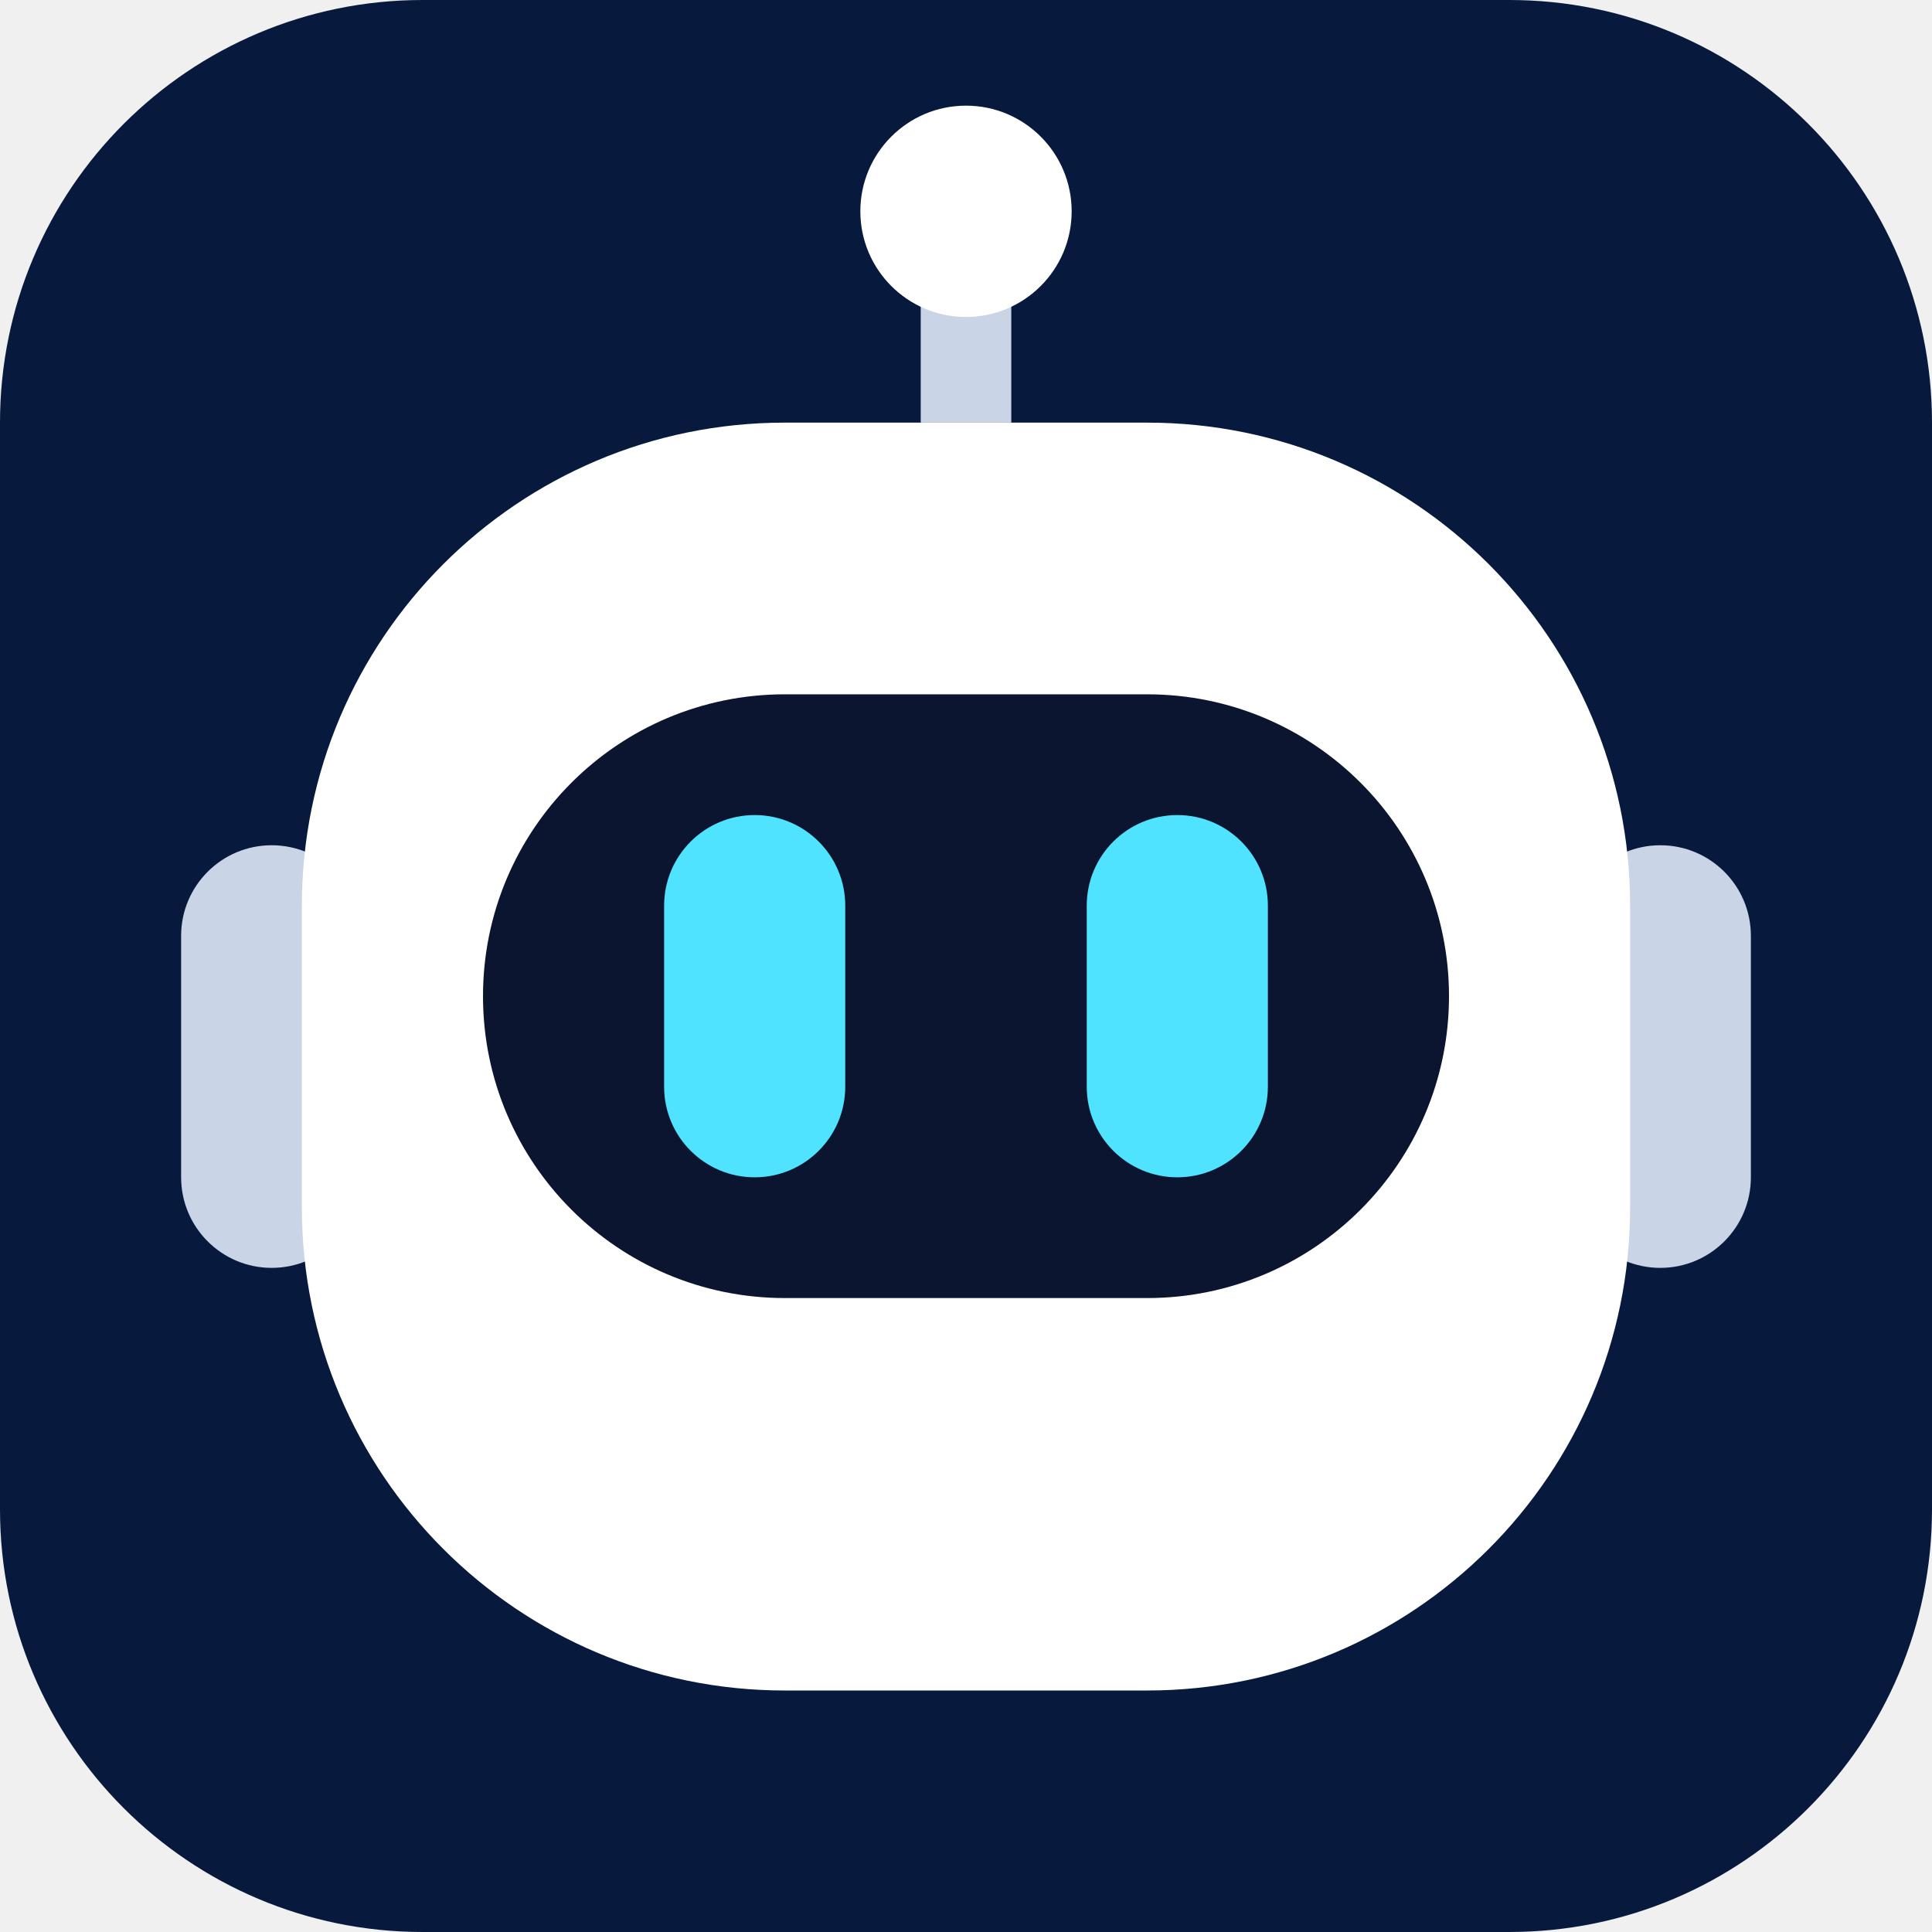
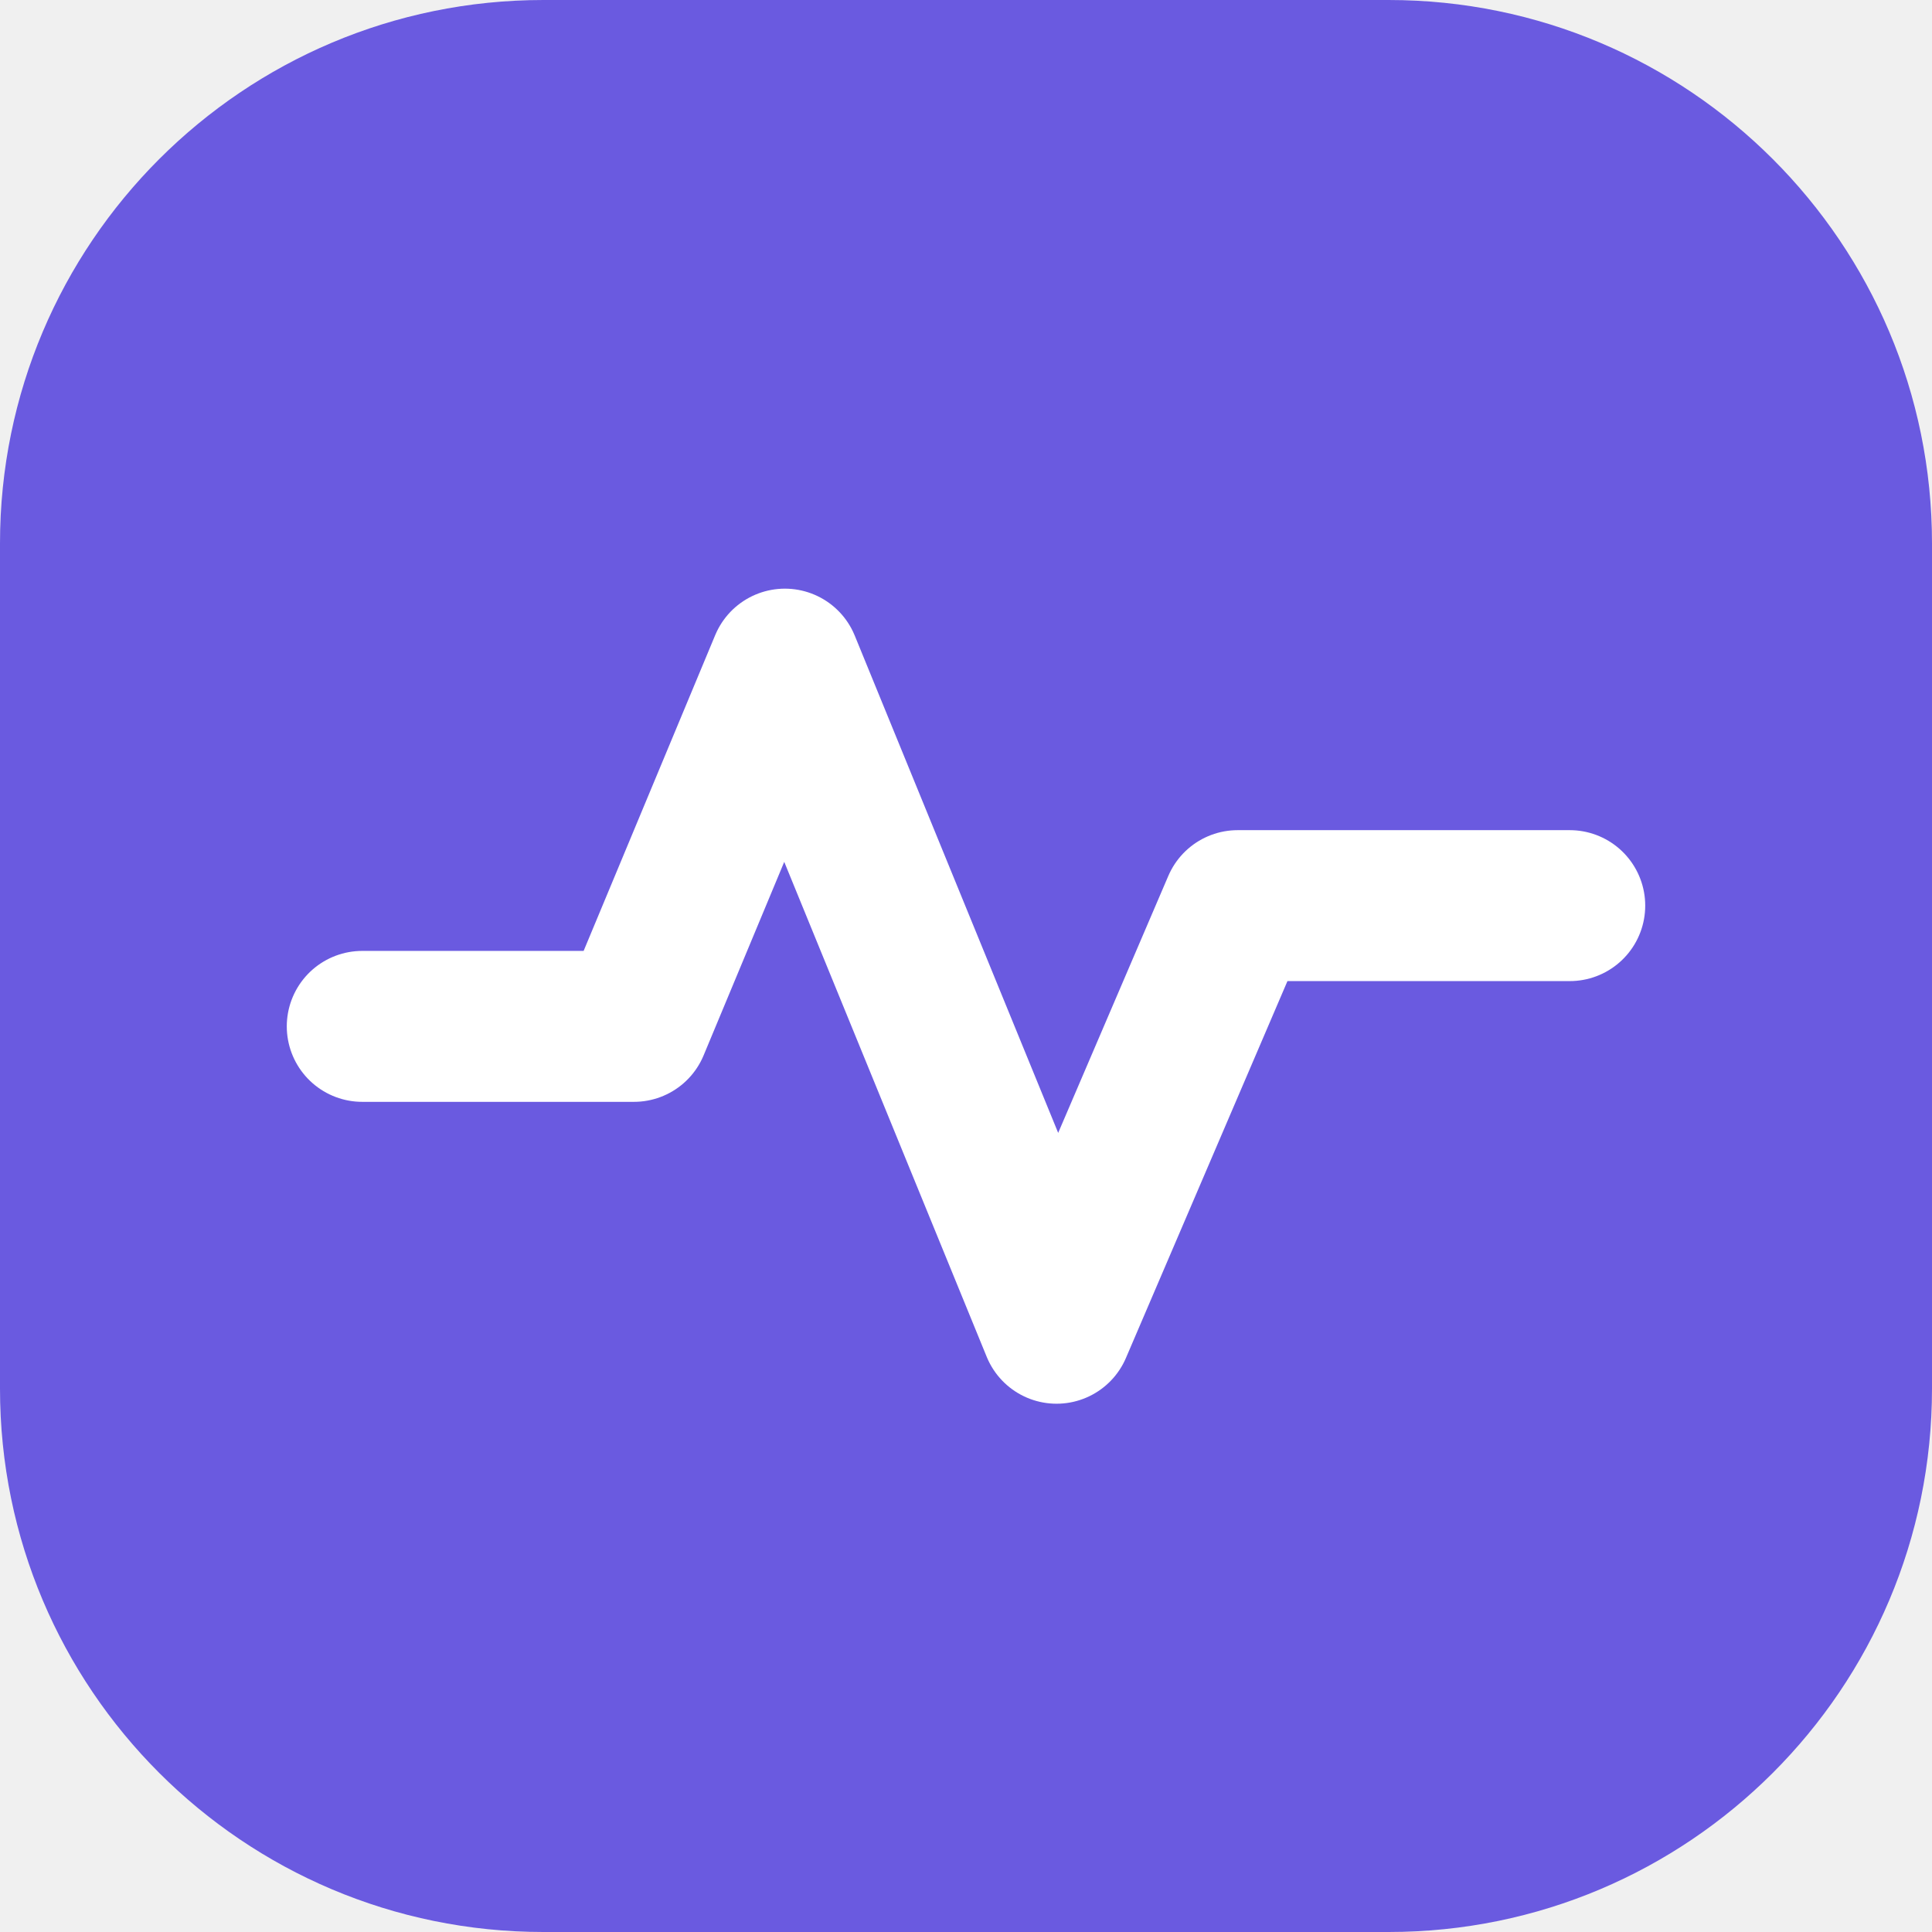
<svg xmlns="http://www.w3.org/2000/svg" viewBox="0 0 64 64">
-   <rect width="64" height="64" rx="14" fill="#071a3d" />
-   <line x1="32" y1="7" x2="32" y2="14" stroke="#c9d4e6" stroke-width="3" />
-   <circle cx="32" cy="7" r="3.5" fill="#ffffff" />
-   <rect x="6" y="28" width="6" height="14" rx="3" fill="#c9d4e6" />
-   <rect x="52" y="28" width="6" height="14" rx="3" fill="#c9d4e6" />
-   <rect x="10" y="14" width="44" height="42" rx="16" fill="#ffffff" />
-   <rect x="16" y="23" width="32" height="20" rx="10" fill="#0b1530" />
-   <rect x="22" y="27" width="6" height="12" rx="3" fill="#4fe3ff" />
-   <rect x="36" y="27" width="6" height="12" rx="3" fill="#4fe3ff" />
+   <rect width="64" height="64" rx="18" fill="#6a5ae0" />
+   <path d="M12 34h9l5-12 9 22 6-14h11" fill="none" stroke="#ffffff" stroke-width="5" stroke-linecap="round" stroke-linejoin="round" />
</svg>
